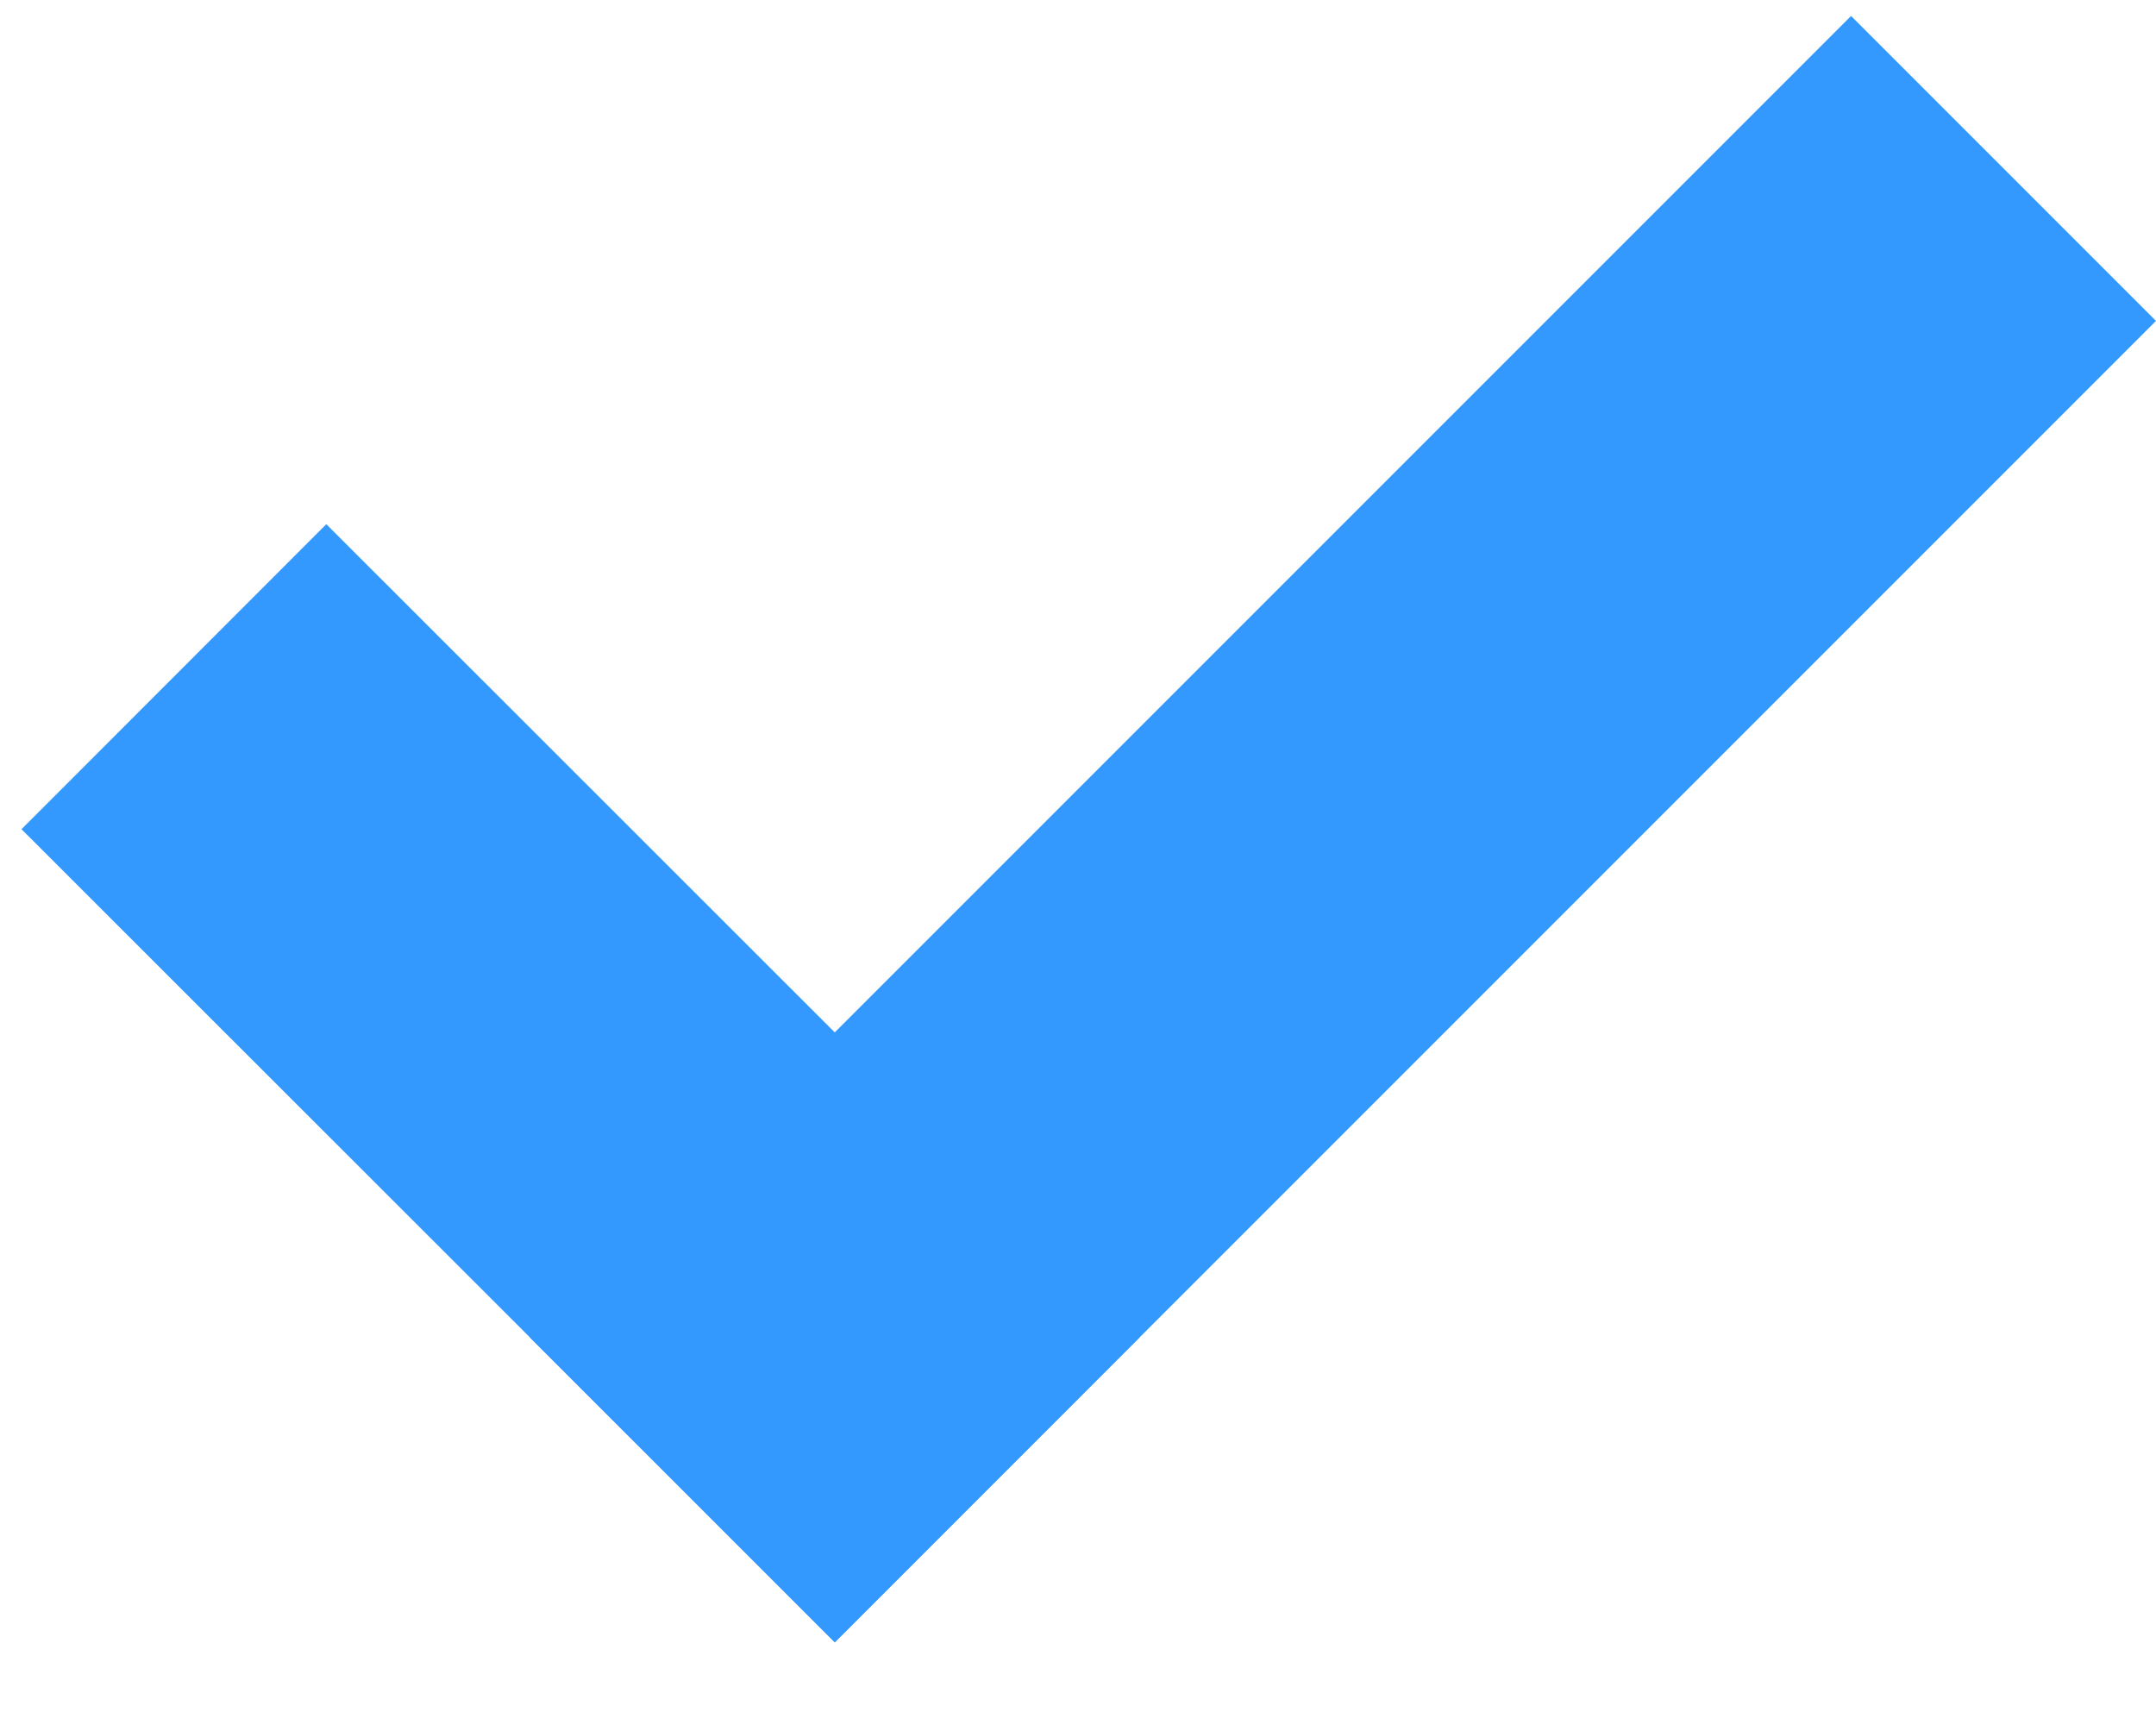
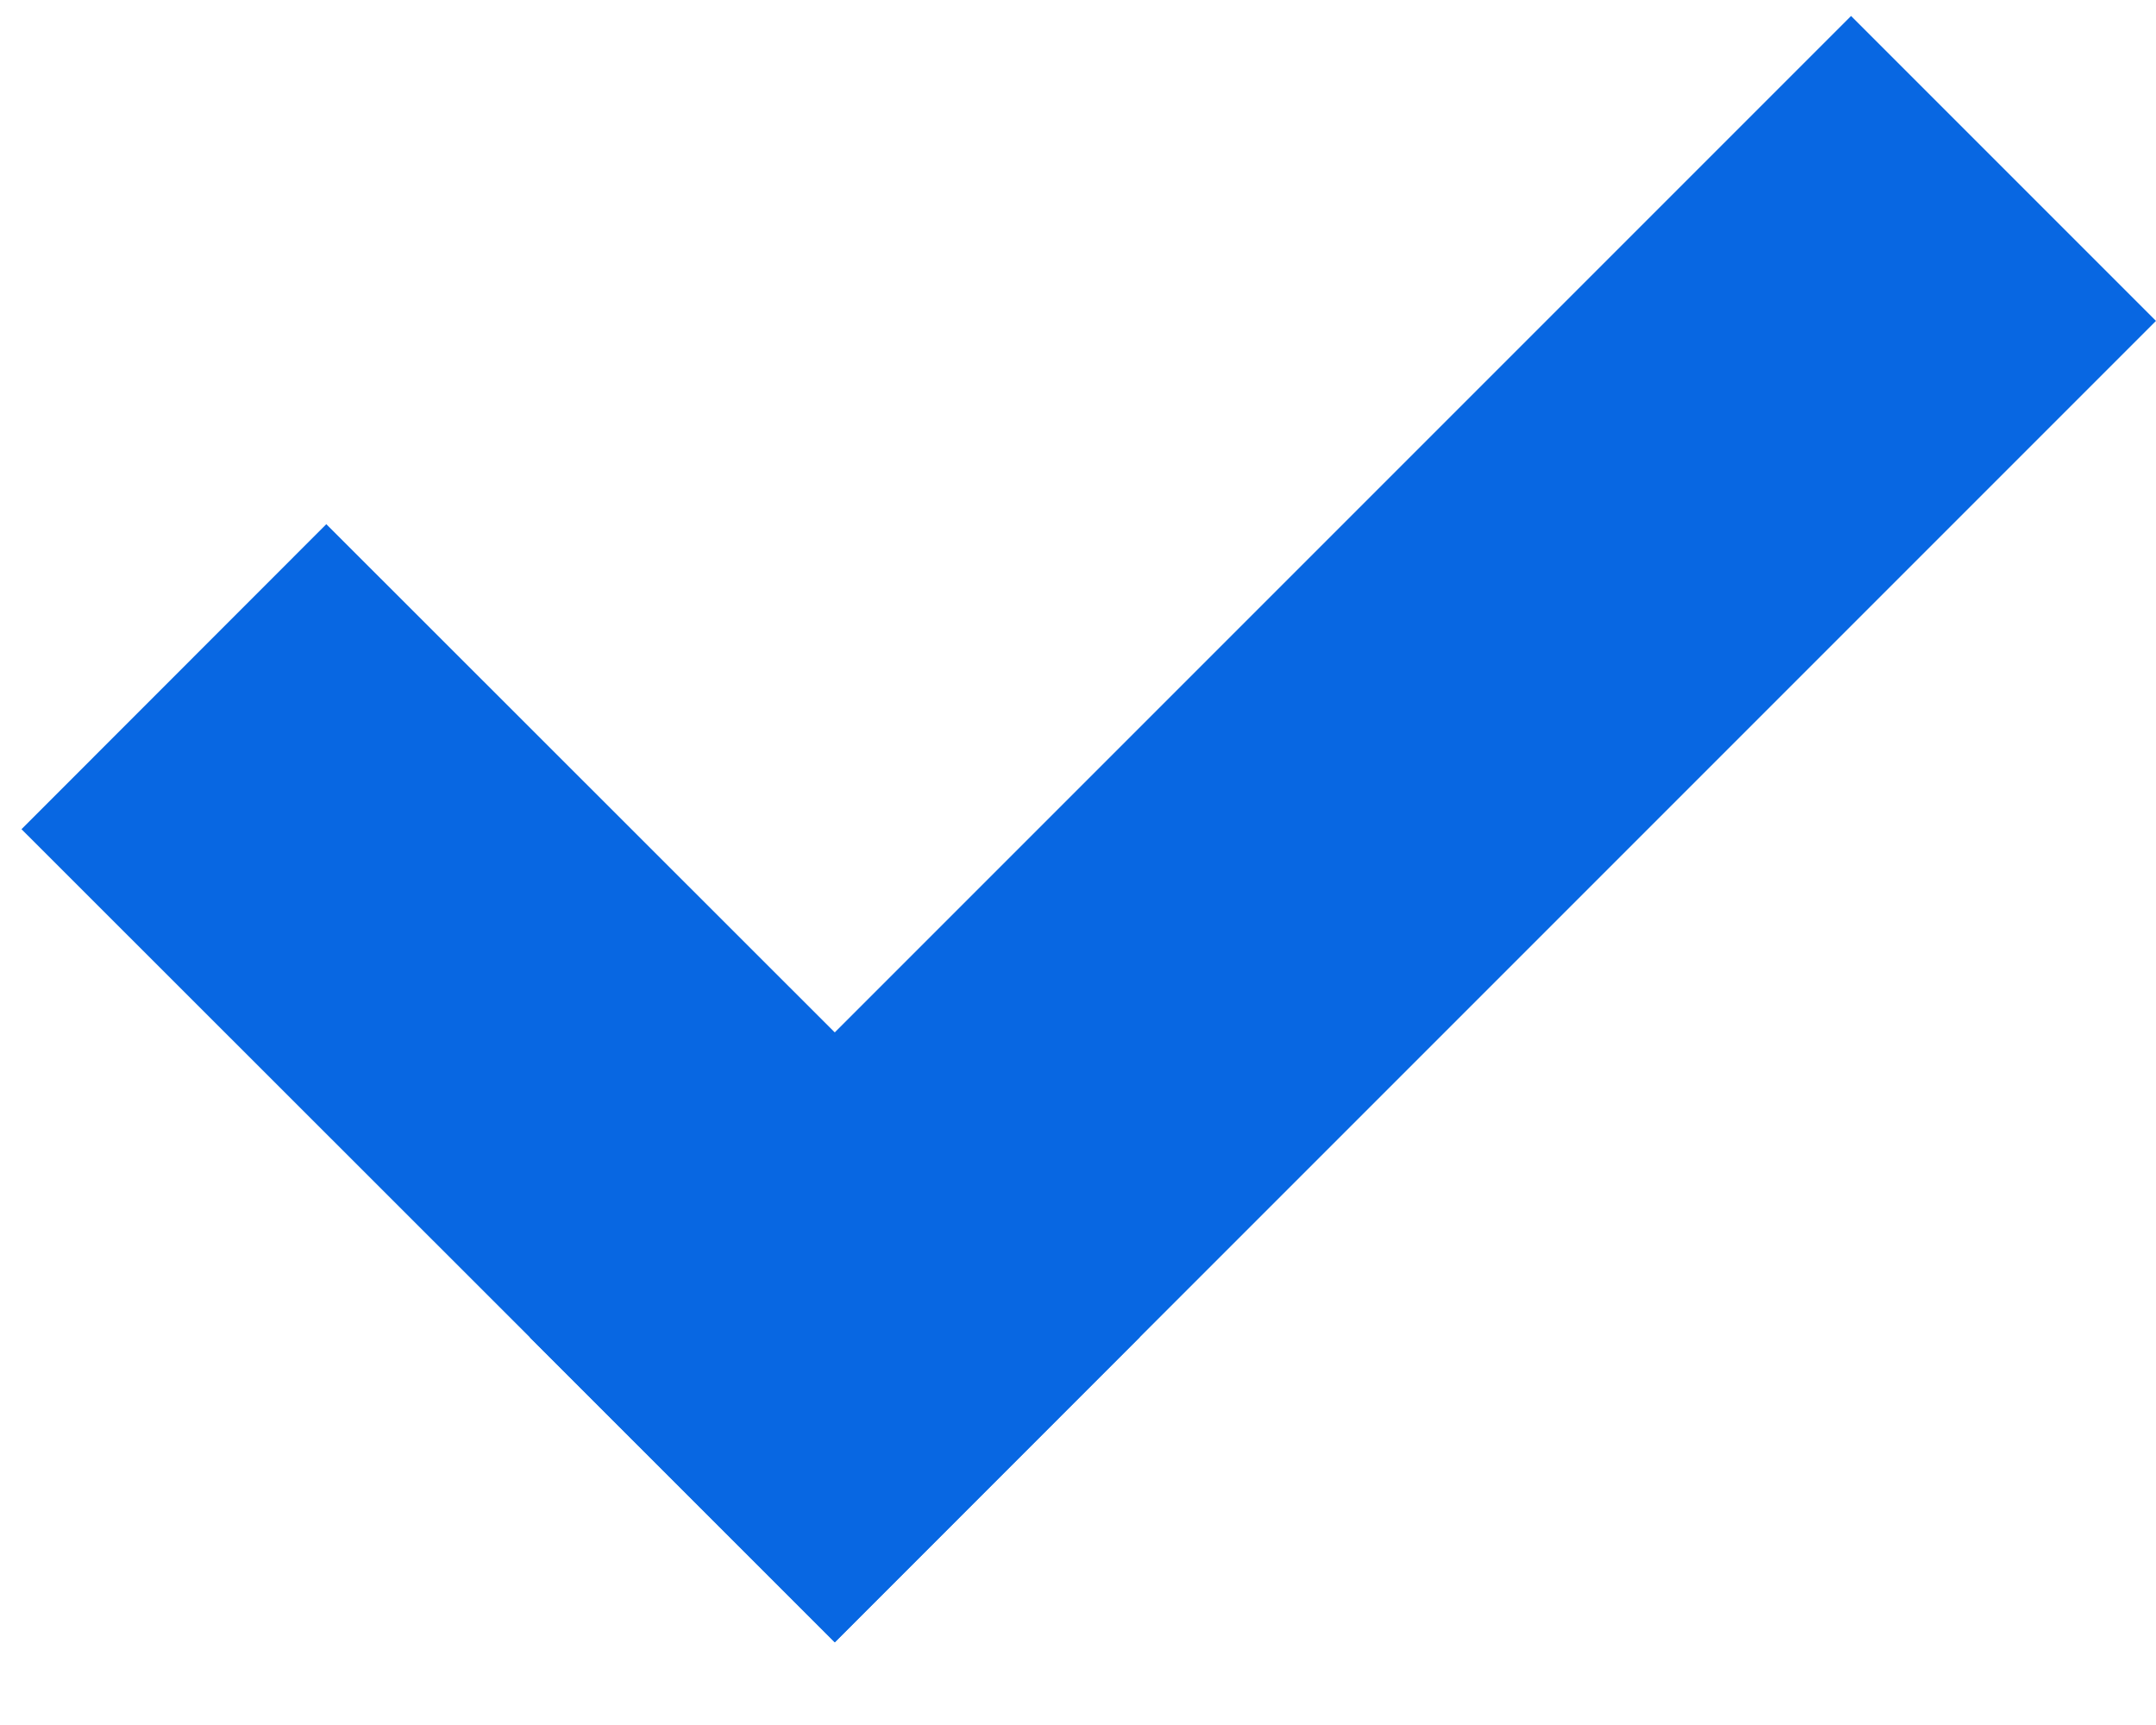
<svg xmlns="http://www.w3.org/2000/svg" version="1.1" id="Layer_1" x="0px" y="0px" width="15px" height="12px" viewBox="0 0 15 12" enable-background="new 0 0 15 12" xml:space="preserve">
-   <rect x="2.539" y="3.535" transform="matrix(0.7069 -0.7073 0.7073 0.7069 -4.1456 5.0653)" fill="#3399ff" width="3" height="8.001" />
-   <rect x="2.843" y="4.268" transform="matrix(0.7071 -0.7071 0.7071 0.7071 -1.342 8.2958)" fill="#3399ff" width="13" height="3" />
+   <rect x="2.539" y="3.535" transform="matrix(0.7069 -0.7073 0.7073 0.7069 -4.1456 5.0653)" fill="#0867E2" width="3" height="8.001" />
+   <rect x="2.843" y="4.268" transform="matrix(0.7071 -0.7071 0.7071 0.7071 -1.342 8.2958)" fill="#0867E2" width="13" height="3" />
</svg>
